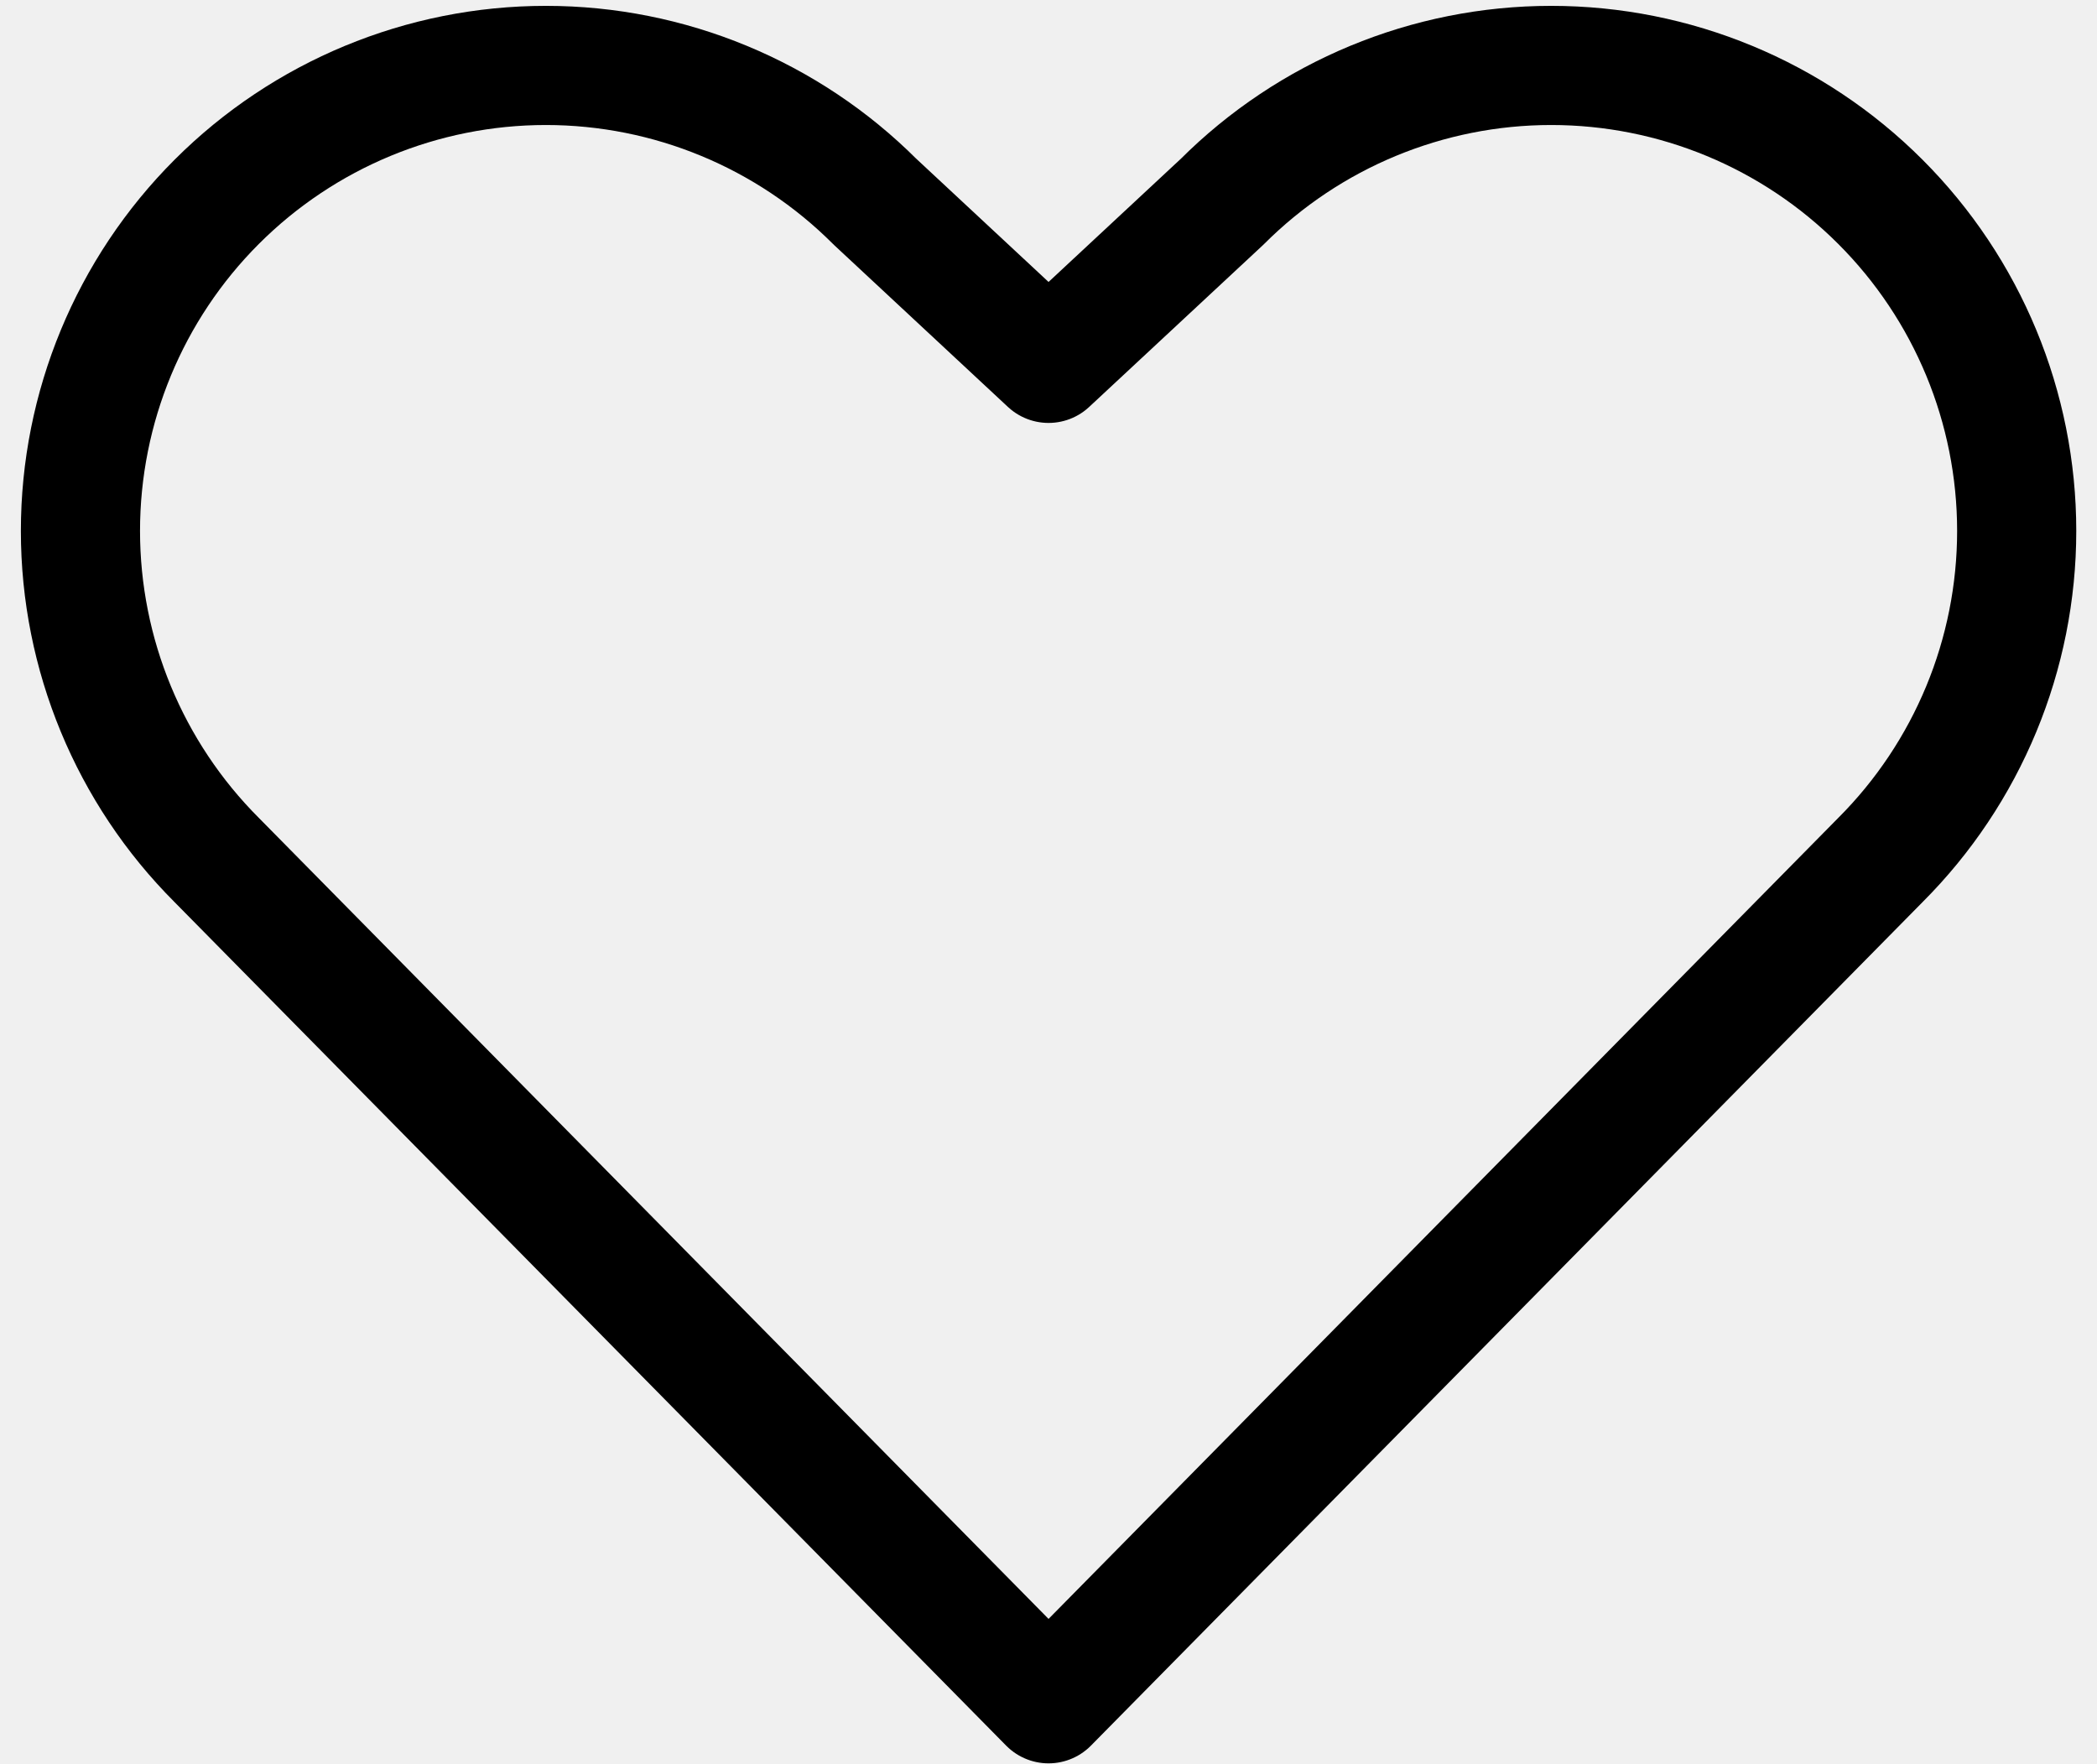
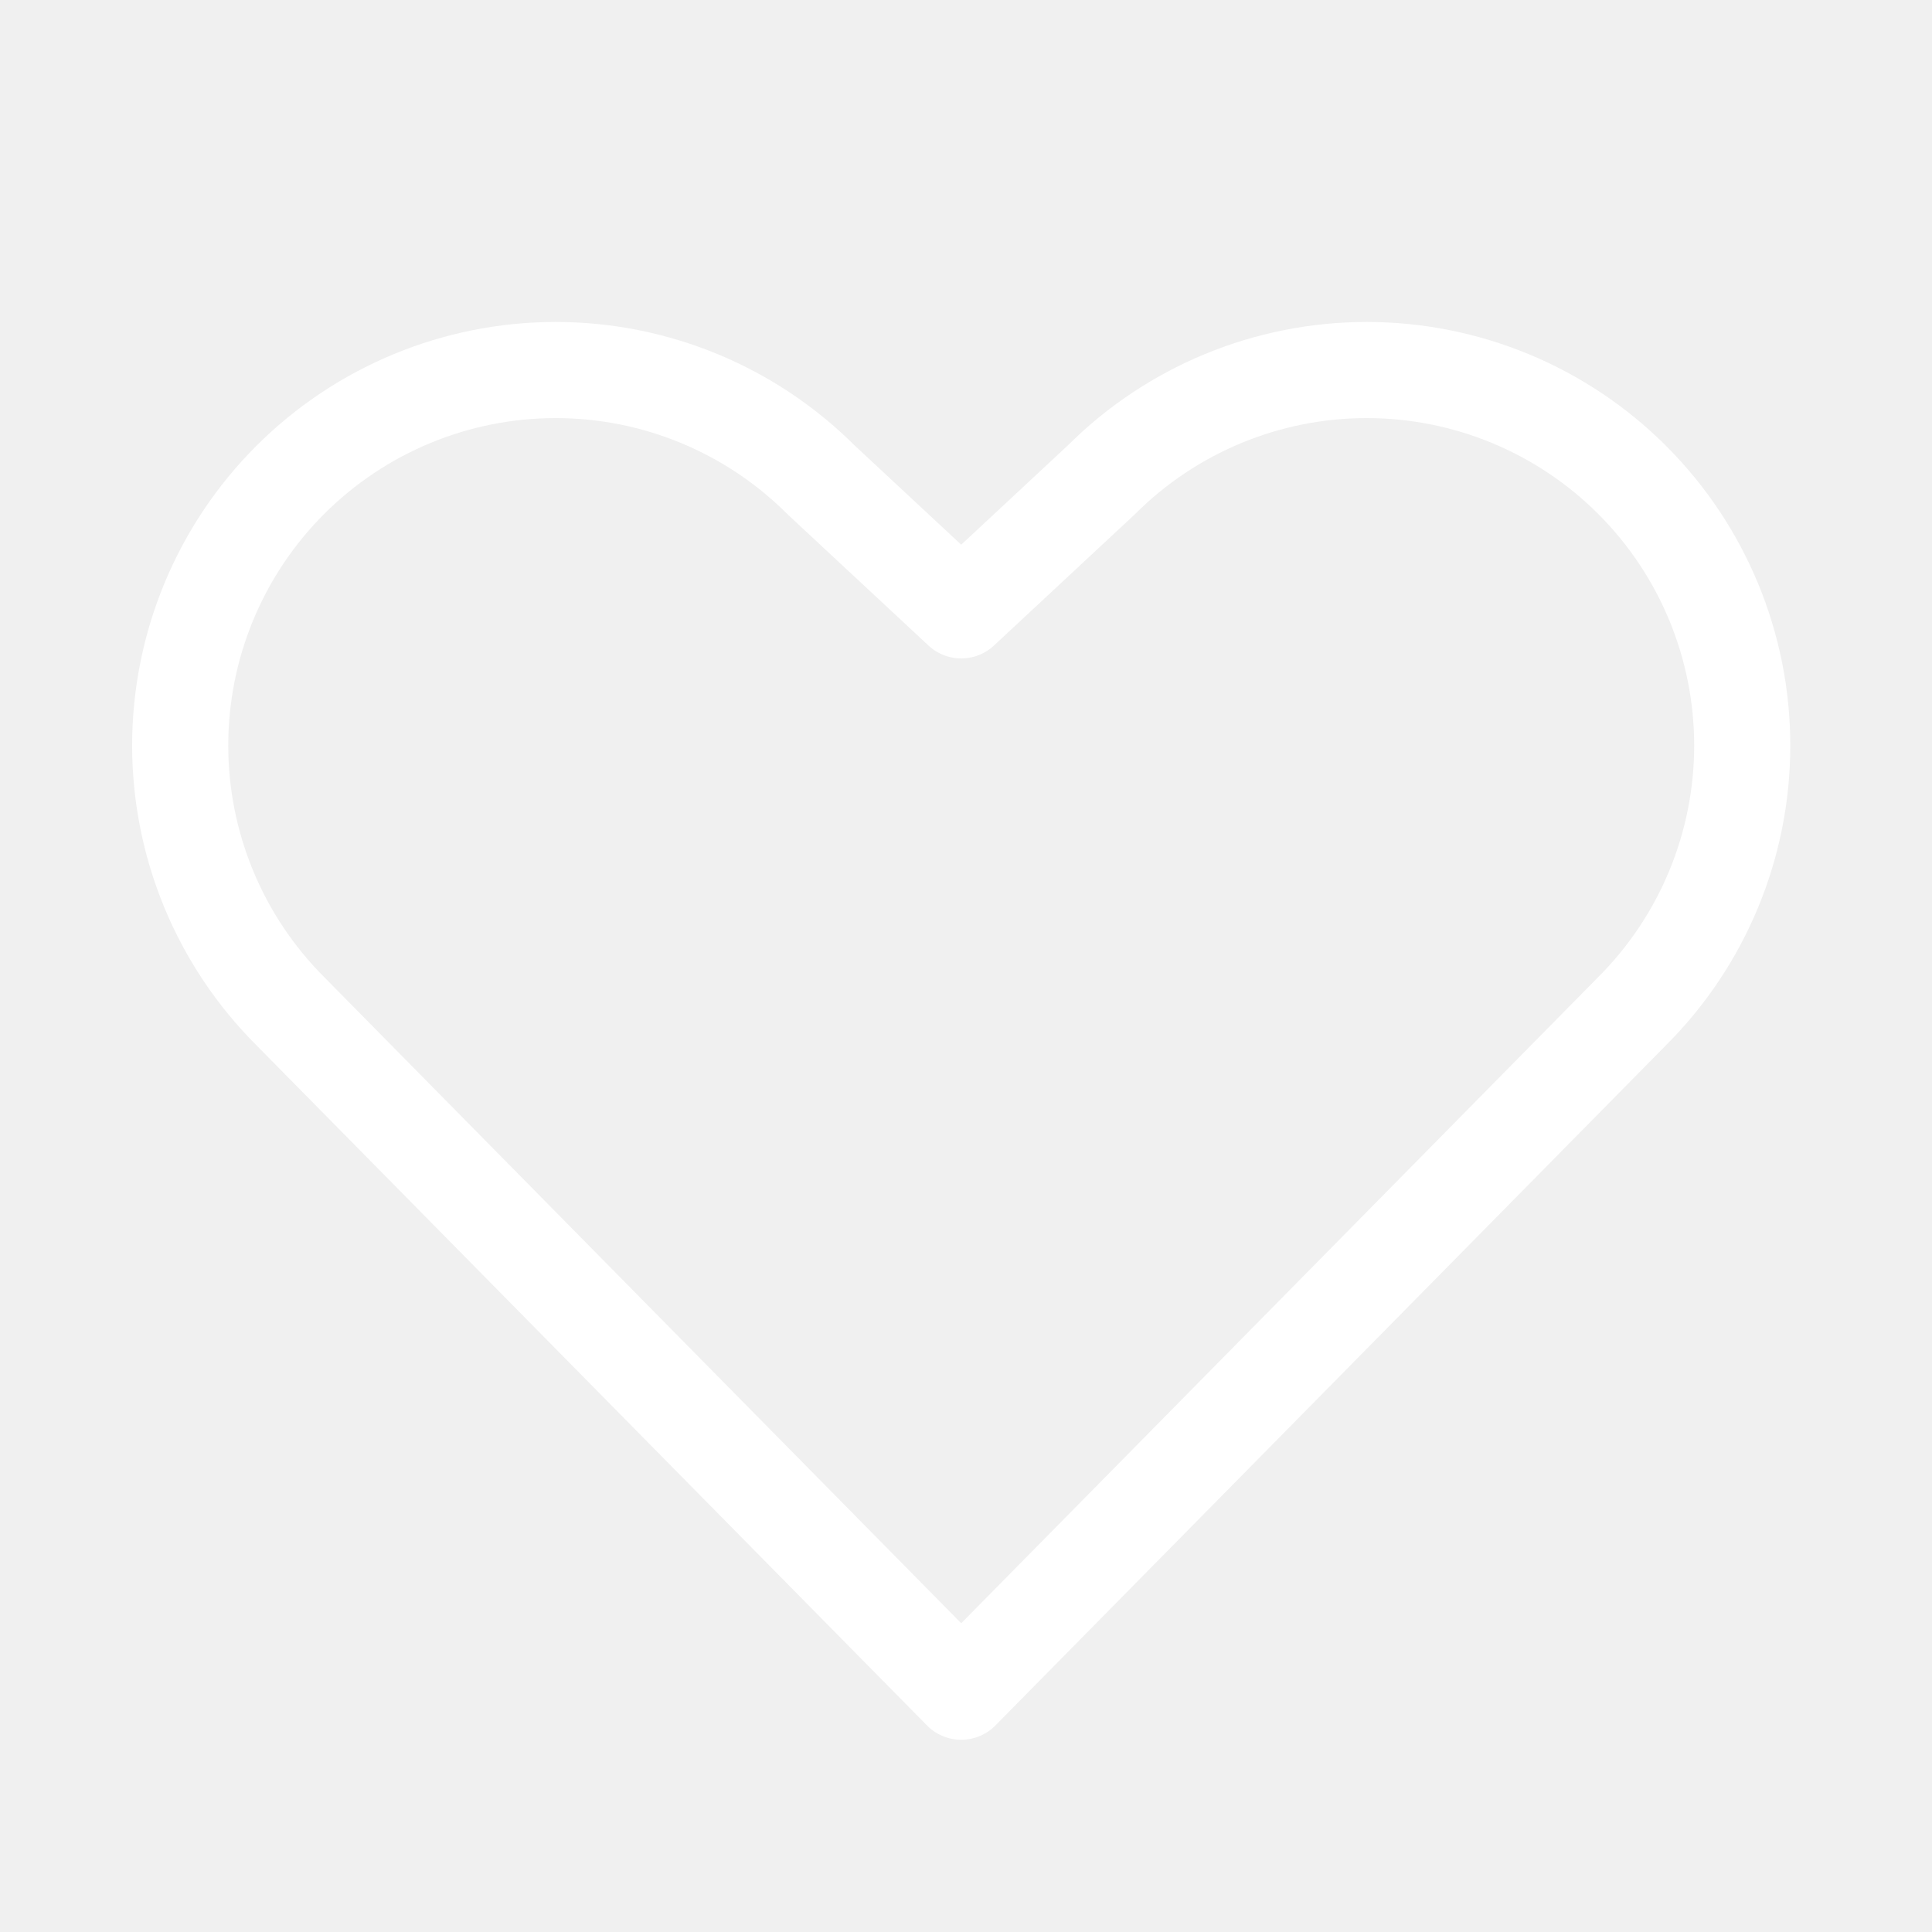
- <svg xmlns="http://www.w3.org/2000/svg" width="44" height="37" viewBox="0 0 44 37" fill="none">
-   <path d="M22.001 35.749L39.454 18.046C41.286 16.215 42.315 13.73 42.315 11.14C42.315 8.55 41.286 6.065 39.454 4.234C37.623 2.402 35.139 1.373 32.548 1.373C29.958 1.373 27.474 2.402 25.642 4.234L22.001 7.624L18.361 4.234C16.529 2.402 14.045 1.373 11.454 1.373C8.864 1.373 6.38 2.402 4.548 4.234C2.717 6.065 1.688 8.55 1.688 11.14C1.688 13.73 2.717 16.215 4.548 18.046L22.001 35.749Z" stroke="black" stroke-width="2.5" stroke-linecap="round" stroke-linejoin="round" />
+ <svg xmlns="http://www.w3.org/2000/svg" fill="none" height="67" viewBox="0 0 67 67" width="67">
+   <g clip-path="url(#clip0_1613_716)">
+     <path d="M33.334 58.667L56.604 35.062C59.047 32.62 60.419 29.308 60.419 25.854C60.419 22.4 59.047 19.088 56.604 16.646C54.162 14.204 50.85 12.832 47.396 12.832C43.942 12.832 40.63 14.204 38.188 16.646L33.334 21.167L28.479 16.646C26.037 14.204 22.725 12.832 19.271 12.832C15.817 12.832 12.505 14.204 10.063 16.646C7.621 19.088 6.249 22.4 6.249 25.854C6.249 29.308 7.621 32.62 10.063 35.062L33.334 58.667Z" stroke="#FFFFFF" stroke-linecap="round" stroke-linejoin="round" stroke-width="3.333" />
+   </g>
+   <defs>
+     <clipPath id="clip0_1613_716">
+       <rect fill="#FFFFFF" height="66.667" transform="translate(0.000488281 0.333374)" width="66.667" />
+     </clipPath>
+   </defs>
</svg>
